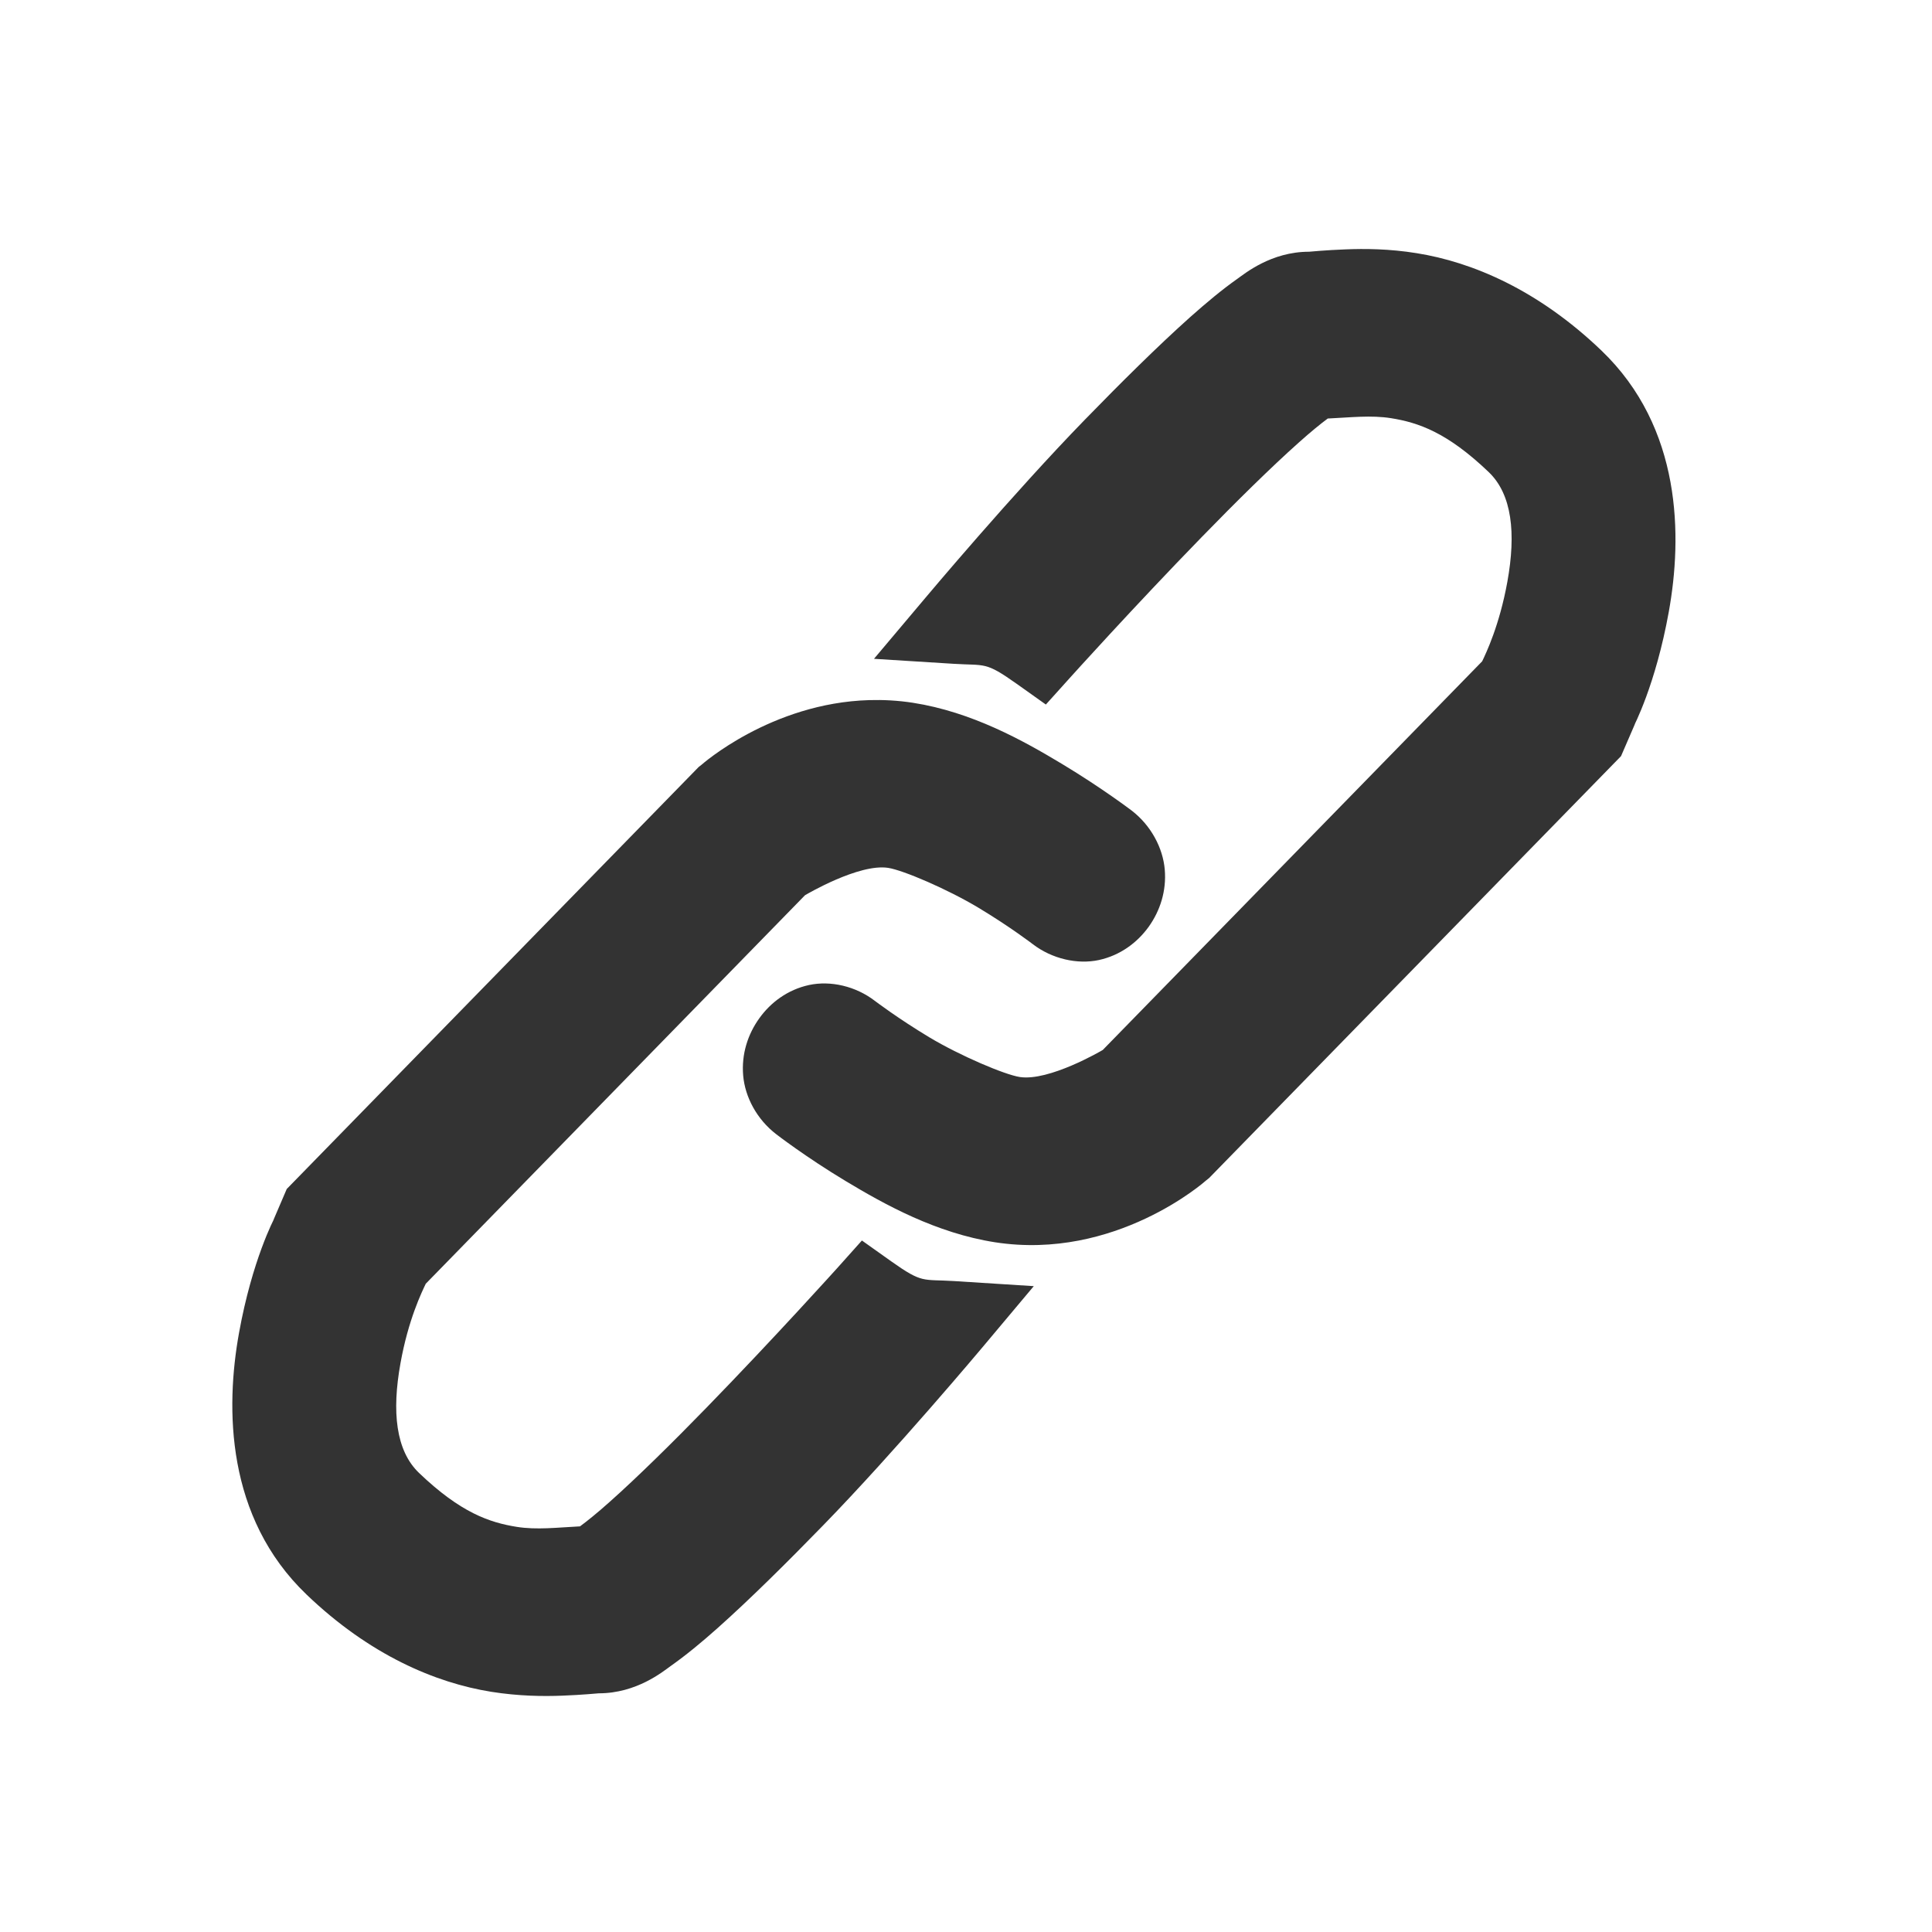
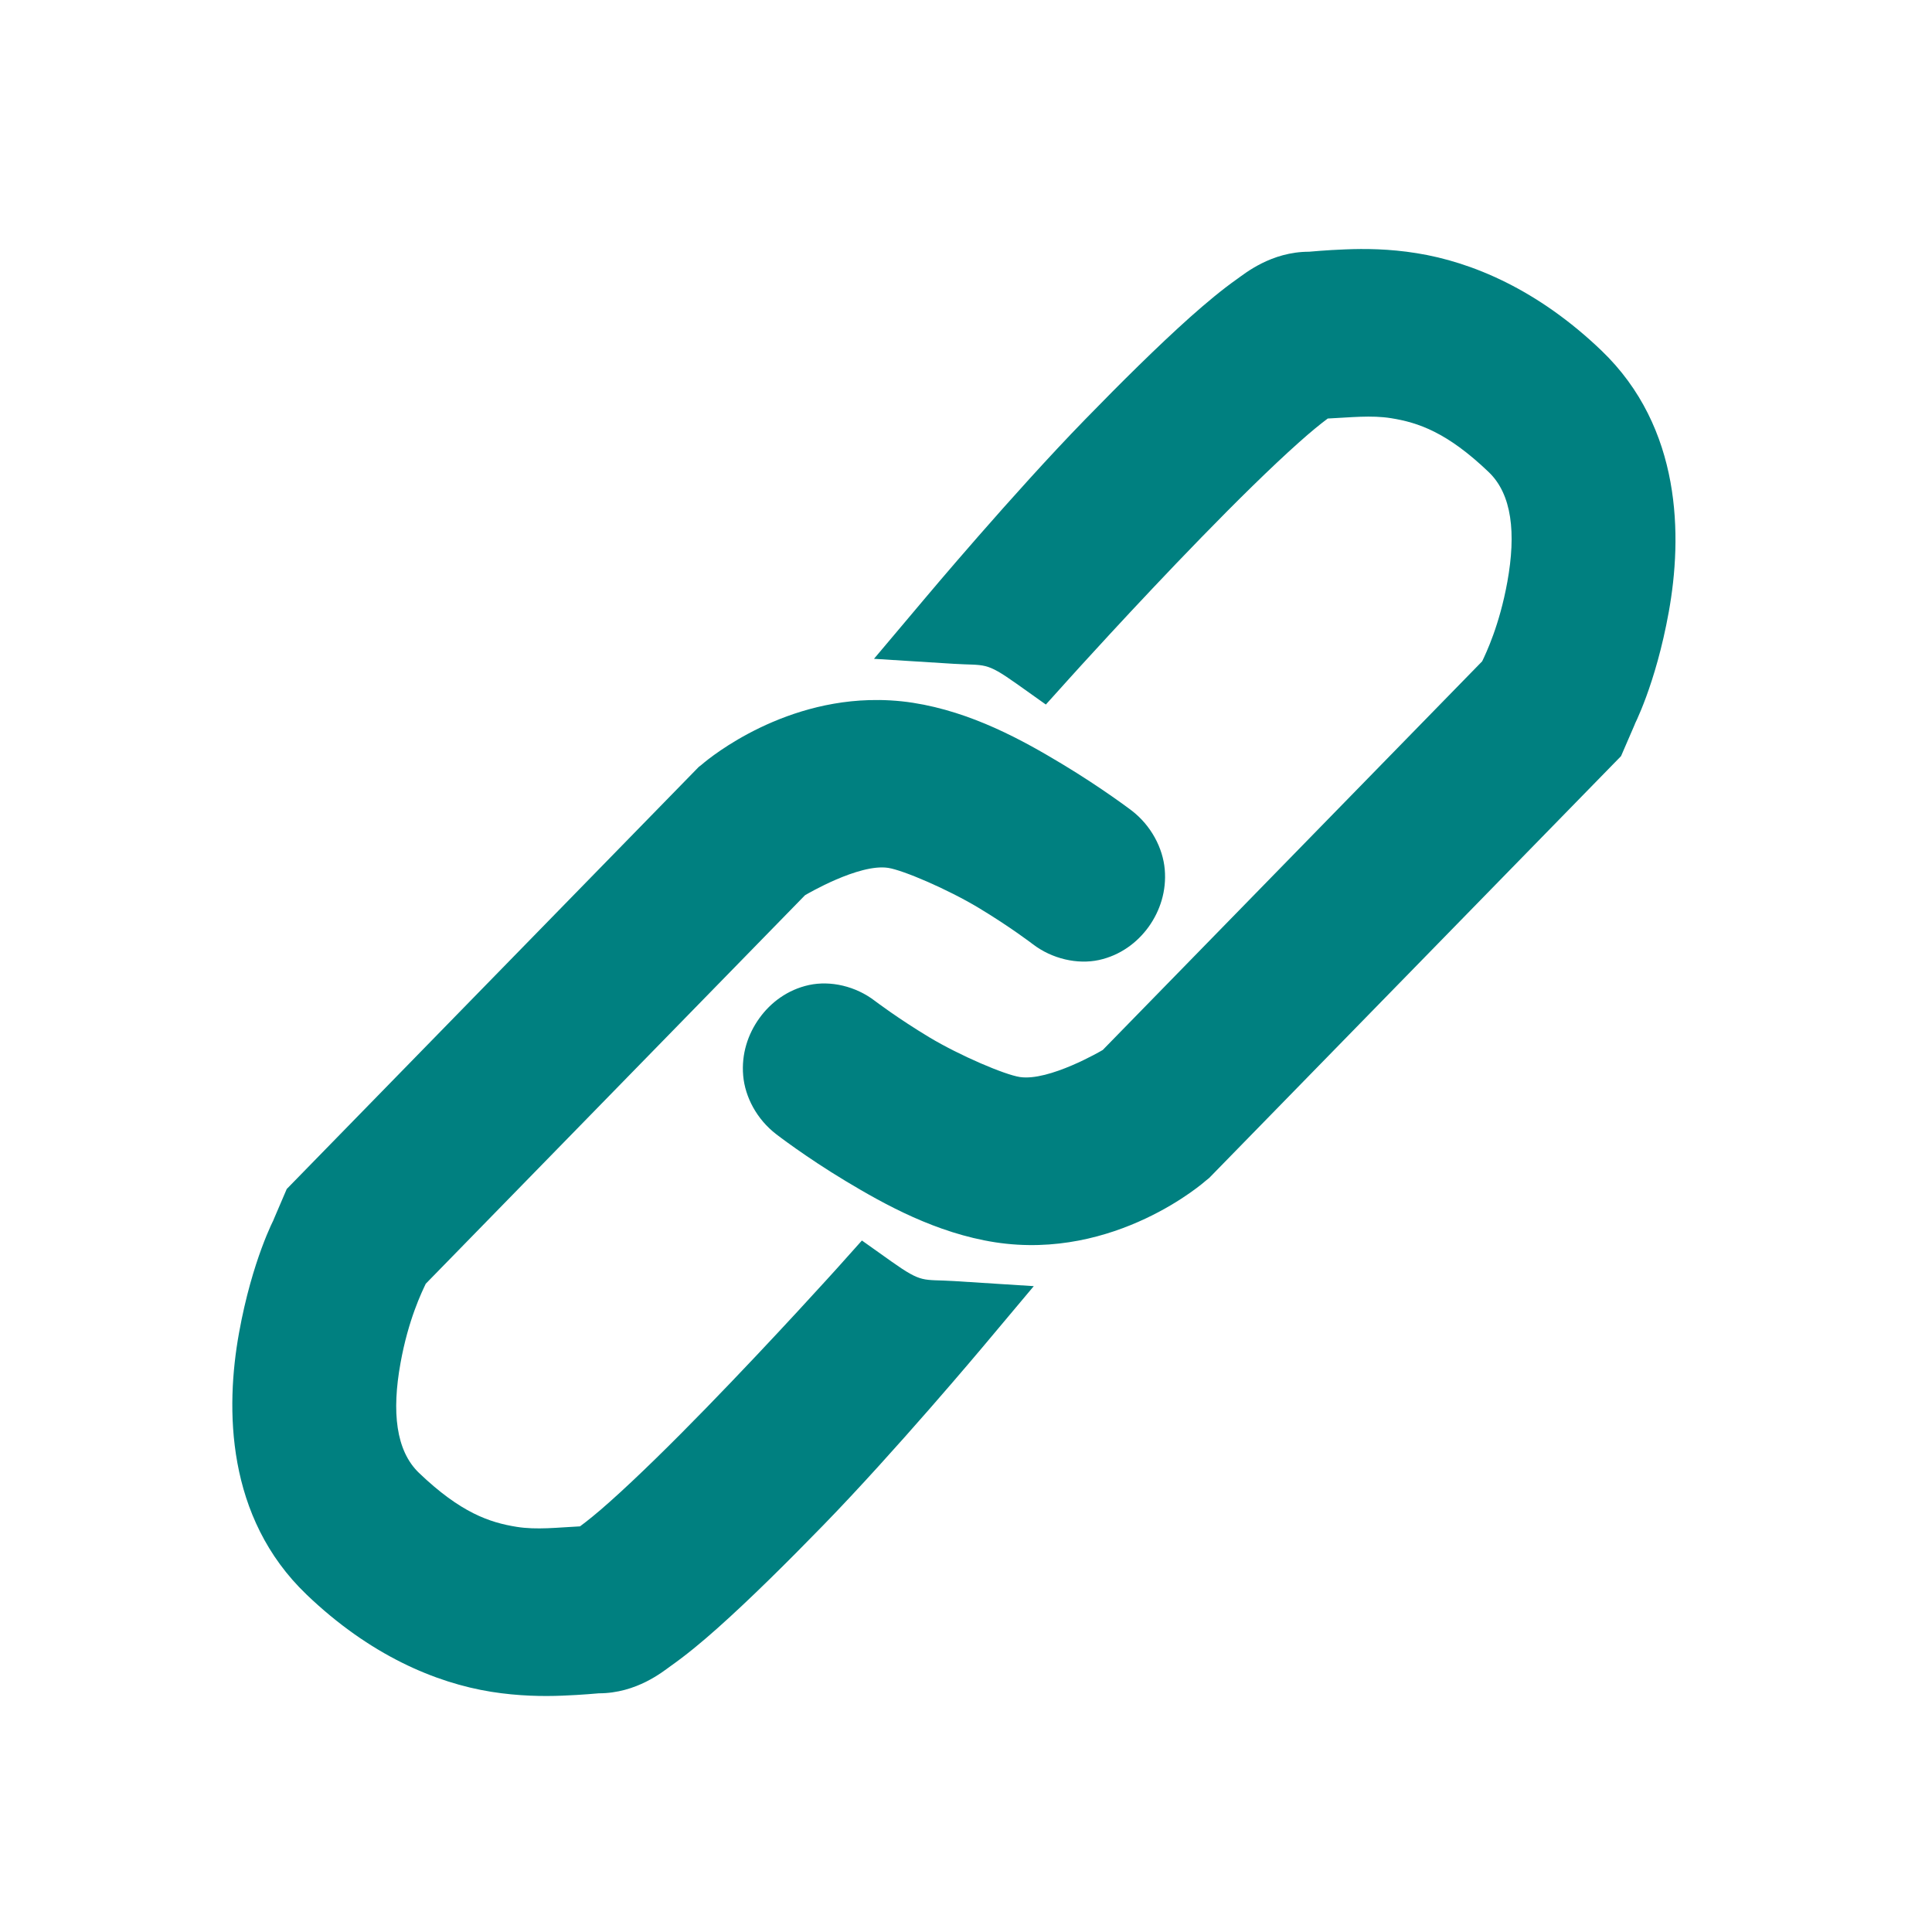
<svg xmlns="http://www.w3.org/2000/svg" version="1.1" x="0px" y="0px" width="24px" height="24px" viewBox="0 0 24 24" style="enable-background:new 0 0 24 24;" xml:space="preserve" id="svg6">
  <defs id="defs10" />
  <g id="Guides" style="display:none;">
</g>
-   <path style="color:#000000;font-style:normal;font-variant:normal;font-weight:normal;font-stretch:normal;font-size:medium;line-height:normal;font-family:sans-serif;font-variant-ligatures:normal;font-variant-position:normal;font-variant-caps:normal;font-variant-numeric:normal;font-variant-alternates:normal;font-feature-settings:normal;text-indent:0;text-align:start;text-decoration:none;text-decoration-line:none;text-decoration-style:solid;text-decoration-color:#000000;letter-spacing:normal;word-spacing:normal;text-transform:none;writing-mode:lr-tb;direction:ltr;text-orientation:mixed;dominant-baseline:auto;baseline-shift:baseline;text-anchor:start;white-space:normal;shape-padding:0;clip-rule:nonzero;display:inline;overflow:visible;visibility:visible;opacity:1;isolation:auto;mix-blend-mode:normal;color-interpolation:sRGB;color-interpolation-filters:linearRGB;solid-color:#000000;solid-opacity:1;vector-effect:none;fill:#333333;fill-opacity:1;fill-rule:evenodd;stroke:none;stroke-width:1;stroke-linecap:round;stroke-linejoin:miter;stroke-miterlimit:4;stroke-dasharray:none;stroke-dashoffset:0;stroke-opacity:1;color-rendering:auto;image-rendering:auto;shape-rendering:auto;text-rendering:auto;enable-background:accumulate" d="M 16.711 3.098 C 16.471 3.107 16.265 3.127 16.262 3.127 C 15.79 3.127 15.463 3.399 15.369 3.465 C 15.179 3.599 14.989 3.758 14.785 3.939 C 14.378 4.303 13.92 4.758 13.479 5.211 C 12.581 6.133 11.496 7.426 11.496 7.426 L 10.857 8.184 L 11.846 8.246 C 12.246 8.271 12.235 8.215 12.629 8.494 L 12.992 8.752 L 13.291 8.42 C 13.291 8.42 14.081 7.542 14.928 6.672 C 15.351 6.237 15.791 5.803 16.131 5.5 C 16.285 5.362 16.41 5.261 16.494 5.199 C 16.775 5.186 17.032 5.155 17.281 5.195 C 17.617 5.249 17.976 5.369 18.494 5.865 C 18.783 6.142 18.834 6.624 18.725 7.227 C 18.627 7.769 18.46 8.114 18.412 8.215 L 13.699 13.043 C 13.681 13.054 13.03 13.435 12.668 13.379 C 12.48 13.35 11.927 13.115 11.543 12.885 C 11.15 12.648 10.869 12.434 10.869 12.434 C 10.63 12.25 10.318 12.179 10.051 12.236 C 9.784 12.294 9.573 12.453 9.432 12.65 C 9.29 12.848 9.209 13.094 9.232 13.361 C 9.255 13.629 9.403 13.906 9.643 14.09 C 9.643 14.09 10.01 14.374 10.506 14.672 C 10.993 14.965 11.63 15.318 12.361 15.432 C 13.855 15.663 14.972 14.674 14.98 14.666 L 15.021 14.633 L 20.137 9.393 L 20.314 8.984 L 20.293 9.025 C 20.293 9.025 20.566 8.511 20.73 7.602 C 20.899 6.667 20.896 5.315 19.893 4.354 C 19.106 3.6 18.288 3.255 17.598 3.145 C 17.257 3.09 16.951 3.088 16.711 3.098 z M 10.797 8.697 C 9.577 8.733 8.715 9.5 8.715 9.5 L 8.68 9.527 L 3.562 14.77 L 3.387 15.178 L 3.408 15.135 C 3.408 15.135 3.133 15.649 2.969 16.559 C 2.8 17.494 2.805 18.848 3.809 19.809 C 4.595 20.562 5.411 20.905 6.102 21.016 C 6.442 21.07 6.748 21.074 6.988 21.064 C 7.228 21.055 7.434 21.035 7.438 21.035 C 7.909 21.035 8.236 20.764 8.33 20.697 C 8.52 20.563 8.713 20.404 8.916 20.223 C 9.323 19.86 9.781 19.405 10.223 18.951 C 11.12 18.03 12.205 16.736 12.205 16.736 L 12.842 15.977 L 11.854 15.914 C 11.454 15.889 11.464 15.947 11.07 15.668 L 10.707 15.41 L 10.41 15.742 C 10.41 15.742 9.62 16.62 8.773 17.49 C 8.35 17.925 7.911 18.357 7.57 18.66 C 7.416 18.798 7.289 18.899 7.205 18.961 C 6.924 18.975 6.668 19.007 6.418 18.967 C 6.082 18.913 5.723 18.793 5.205 18.297 C 4.916 18.02 4.866 17.536 4.975 16.934 C 5.072 16.392 5.241 16.048 5.289 15.947 L 10 11.121 C 10.017 11.111 10.67 10.725 11.033 10.781 C 11.221 10.81 11.773 11.047 12.156 11.277 C 12.55 11.514 12.83 11.729 12.83 11.729 C 13.069 11.912 13.384 11.983 13.65 11.926 C 13.917 11.868 14.128 11.709 14.27 11.512 C 14.411 11.314 14.492 11.068 14.469 10.801 C 14.446 10.533 14.298 10.254 14.059 10.07 C 14.059 10.07 13.69 9.789 13.193 9.49 C 12.706 9.197 12.072 8.844 11.34 8.73 C 11.152 8.701 10.971 8.692 10.797 8.697 z " id="path934" />
+   <path style="color:#000000;font-style:normal;font-variant:normal;font-weight:normal;font-stretch:normal;font-size:medium;line-height:normal;font-family:sans-serif;font-variant-ligatures:normal;font-variant-position:normal;font-variant-caps:normal;font-variant-numeric:normal;font-variant-alternates:normal;font-feature-settings:normal;text-indent:0;text-align:start;text-decoration:none;text-decoration-line:none;text-decoration-style:solid;text-decoration-color:#000000;letter-spacing:normal;word-spacing:normal;text-transform:none;writing-mode:lr-tb;direction:ltr;text-orientation:mixed;dominant-baseline:auto;baseline-shift:baseline;text-anchor:start;white-space:normal;shape-padding:0;clip-rule:nonzero;display:inline;overflow:visible;visibility:visible;opacity:1;isolation:auto;mix-blend-mode:normal;color-interpolation:sRGB;color-interpolation-filters:linearRGB;solid-color:#000000;solid-opacity:1;vector-effect:none;fill:#008080;fill-opacity:1;fill-rule:evenodd;stroke:none;stroke-width:1;stroke-linecap:round;stroke-linejoin:miter;stroke-miterlimit:4;stroke-dasharray:none;stroke-dashoffset:0;stroke-opacity:1;color-rendering:auto;image-rendering:auto;shape-rendering:auto;text-rendering:auto;enable-background:accumulate" d="M 16.711 3.098 C 16.471 3.107 16.265 3.127 16.262 3.127 C 15.79 3.127 15.463 3.399 15.369 3.465 C 15.179 3.599 14.989 3.758 14.785 3.939 C 14.378 4.303 13.92 4.758 13.479 5.211 C 12.581 6.133 11.496 7.426 11.496 7.426 L 10.857 8.184 L 11.846 8.246 C 12.246 8.271 12.235 8.215 12.629 8.494 L 12.992 8.752 L 13.291 8.42 C 13.291 8.42 14.081 7.542 14.928 6.672 C 15.351 6.237 15.791 5.803 16.131 5.5 C 16.285 5.362 16.41 5.261 16.494 5.199 C 16.775 5.186 17.032 5.155 17.281 5.195 C 17.617 5.249 17.976 5.369 18.494 5.865 C 18.783 6.142 18.834 6.624 18.725 7.227 C 18.627 7.769 18.46 8.114 18.412 8.215 L 13.699 13.043 C 13.681 13.054 13.03 13.435 12.668 13.379 C 12.48 13.35 11.927 13.115 11.543 12.885 C 11.15 12.648 10.869 12.434 10.869 12.434 C 10.63 12.25 10.318 12.179 10.051 12.236 C 9.784 12.294 9.573 12.453 9.432 12.65 C 9.29 12.848 9.209 13.094 9.232 13.361 C 9.255 13.629 9.403 13.906 9.643 14.09 C 9.643 14.09 10.01 14.374 10.506 14.672 C 10.993 14.965 11.63 15.318 12.361 15.432 C 13.855 15.663 14.972 14.674 14.98 14.666 L 15.021 14.633 L 20.137 9.393 L 20.314 8.984 L 20.293 9.025 C 20.293 9.025 20.566 8.511 20.73 7.602 C 20.899 6.667 20.896 5.315 19.893 4.354 C 19.106 3.6 18.288 3.255 17.598 3.145 C 17.257 3.09 16.951 3.088 16.711 3.098 z M 10.797 8.697 C 9.577 8.733 8.715 9.5 8.715 9.5 L 8.68 9.527 L 3.562 14.77 L 3.387 15.178 L 3.408 15.135 C 3.408 15.135 3.133 15.649 2.969 16.559 C 2.8 17.494 2.805 18.848 3.809 19.809 C 4.595 20.562 5.411 20.905 6.102 21.016 C 6.442 21.07 6.748 21.074 6.988 21.064 C 7.228 21.055 7.434 21.035 7.438 21.035 C 7.909 21.035 8.236 20.764 8.33 20.697 C 8.52 20.563 8.713 20.404 8.916 20.223 C 9.323 19.86 9.781 19.405 10.223 18.951 C 11.12 18.03 12.205 16.736 12.205 16.736 L 12.842 15.977 L 11.854 15.914 C 11.454 15.889 11.464 15.947 11.07 15.668 L 10.707 15.41 L 10.41 15.742 C 10.41 15.742 9.62 16.62 8.773 17.49 C 8.35 17.925 7.911 18.357 7.57 18.66 C 7.416 18.798 7.289 18.899 7.205 18.961 C 6.924 18.975 6.668 19.007 6.418 18.967 C 6.082 18.913 5.723 18.793 5.205 18.297 C 4.916 18.02 4.866 17.536 4.975 16.934 C 5.072 16.392 5.241 16.048 5.289 15.947 L 10 11.121 C 10.017 11.111 10.67 10.725 11.033 10.781 C 11.221 10.81 11.773 11.047 12.156 11.277 C 12.55 11.514 12.83 11.729 12.83 11.729 C 13.069 11.912 13.384 11.983 13.65 11.926 C 13.917 11.868 14.128 11.709 14.27 11.512 C 14.411 11.314 14.492 11.068 14.469 10.801 C 14.446 10.533 14.298 10.254 14.059 10.07 C 14.059 10.07 13.69 9.789 13.193 9.49 C 12.706 9.197 12.072 8.844 11.34 8.73 C 11.152 8.701 10.971 8.692 10.797 8.697 z " id="path934" />
</svg>
